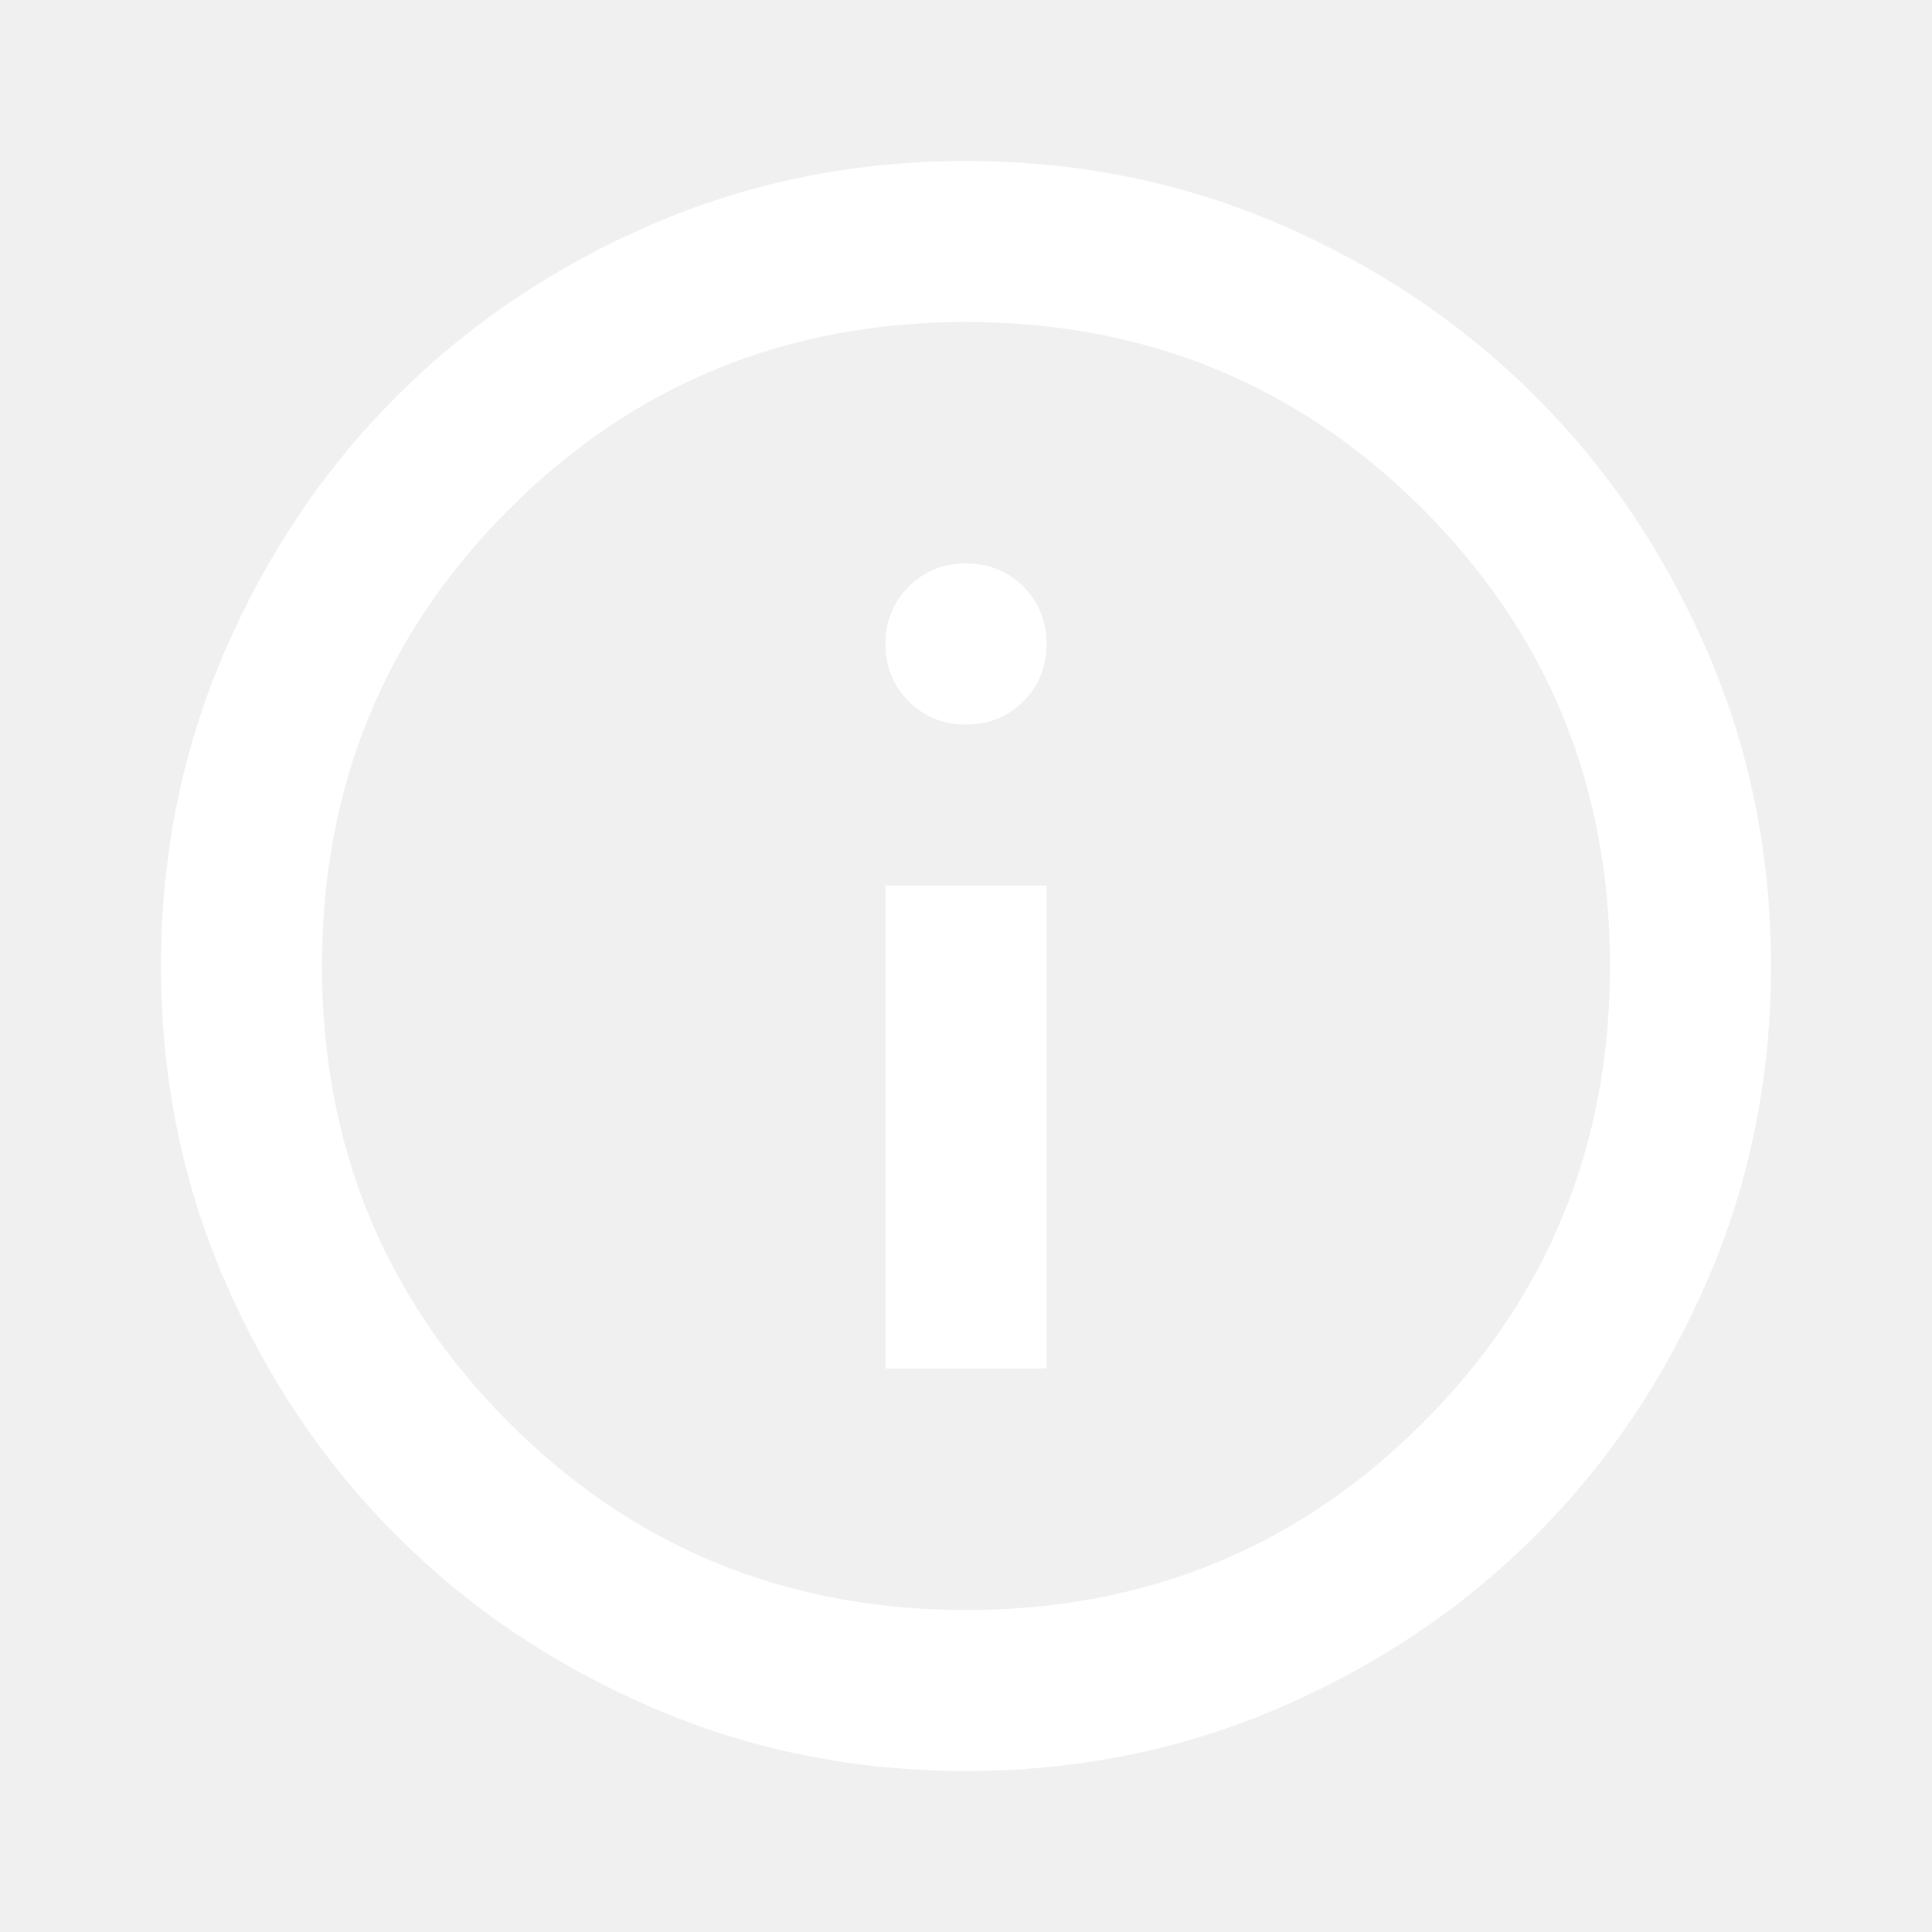
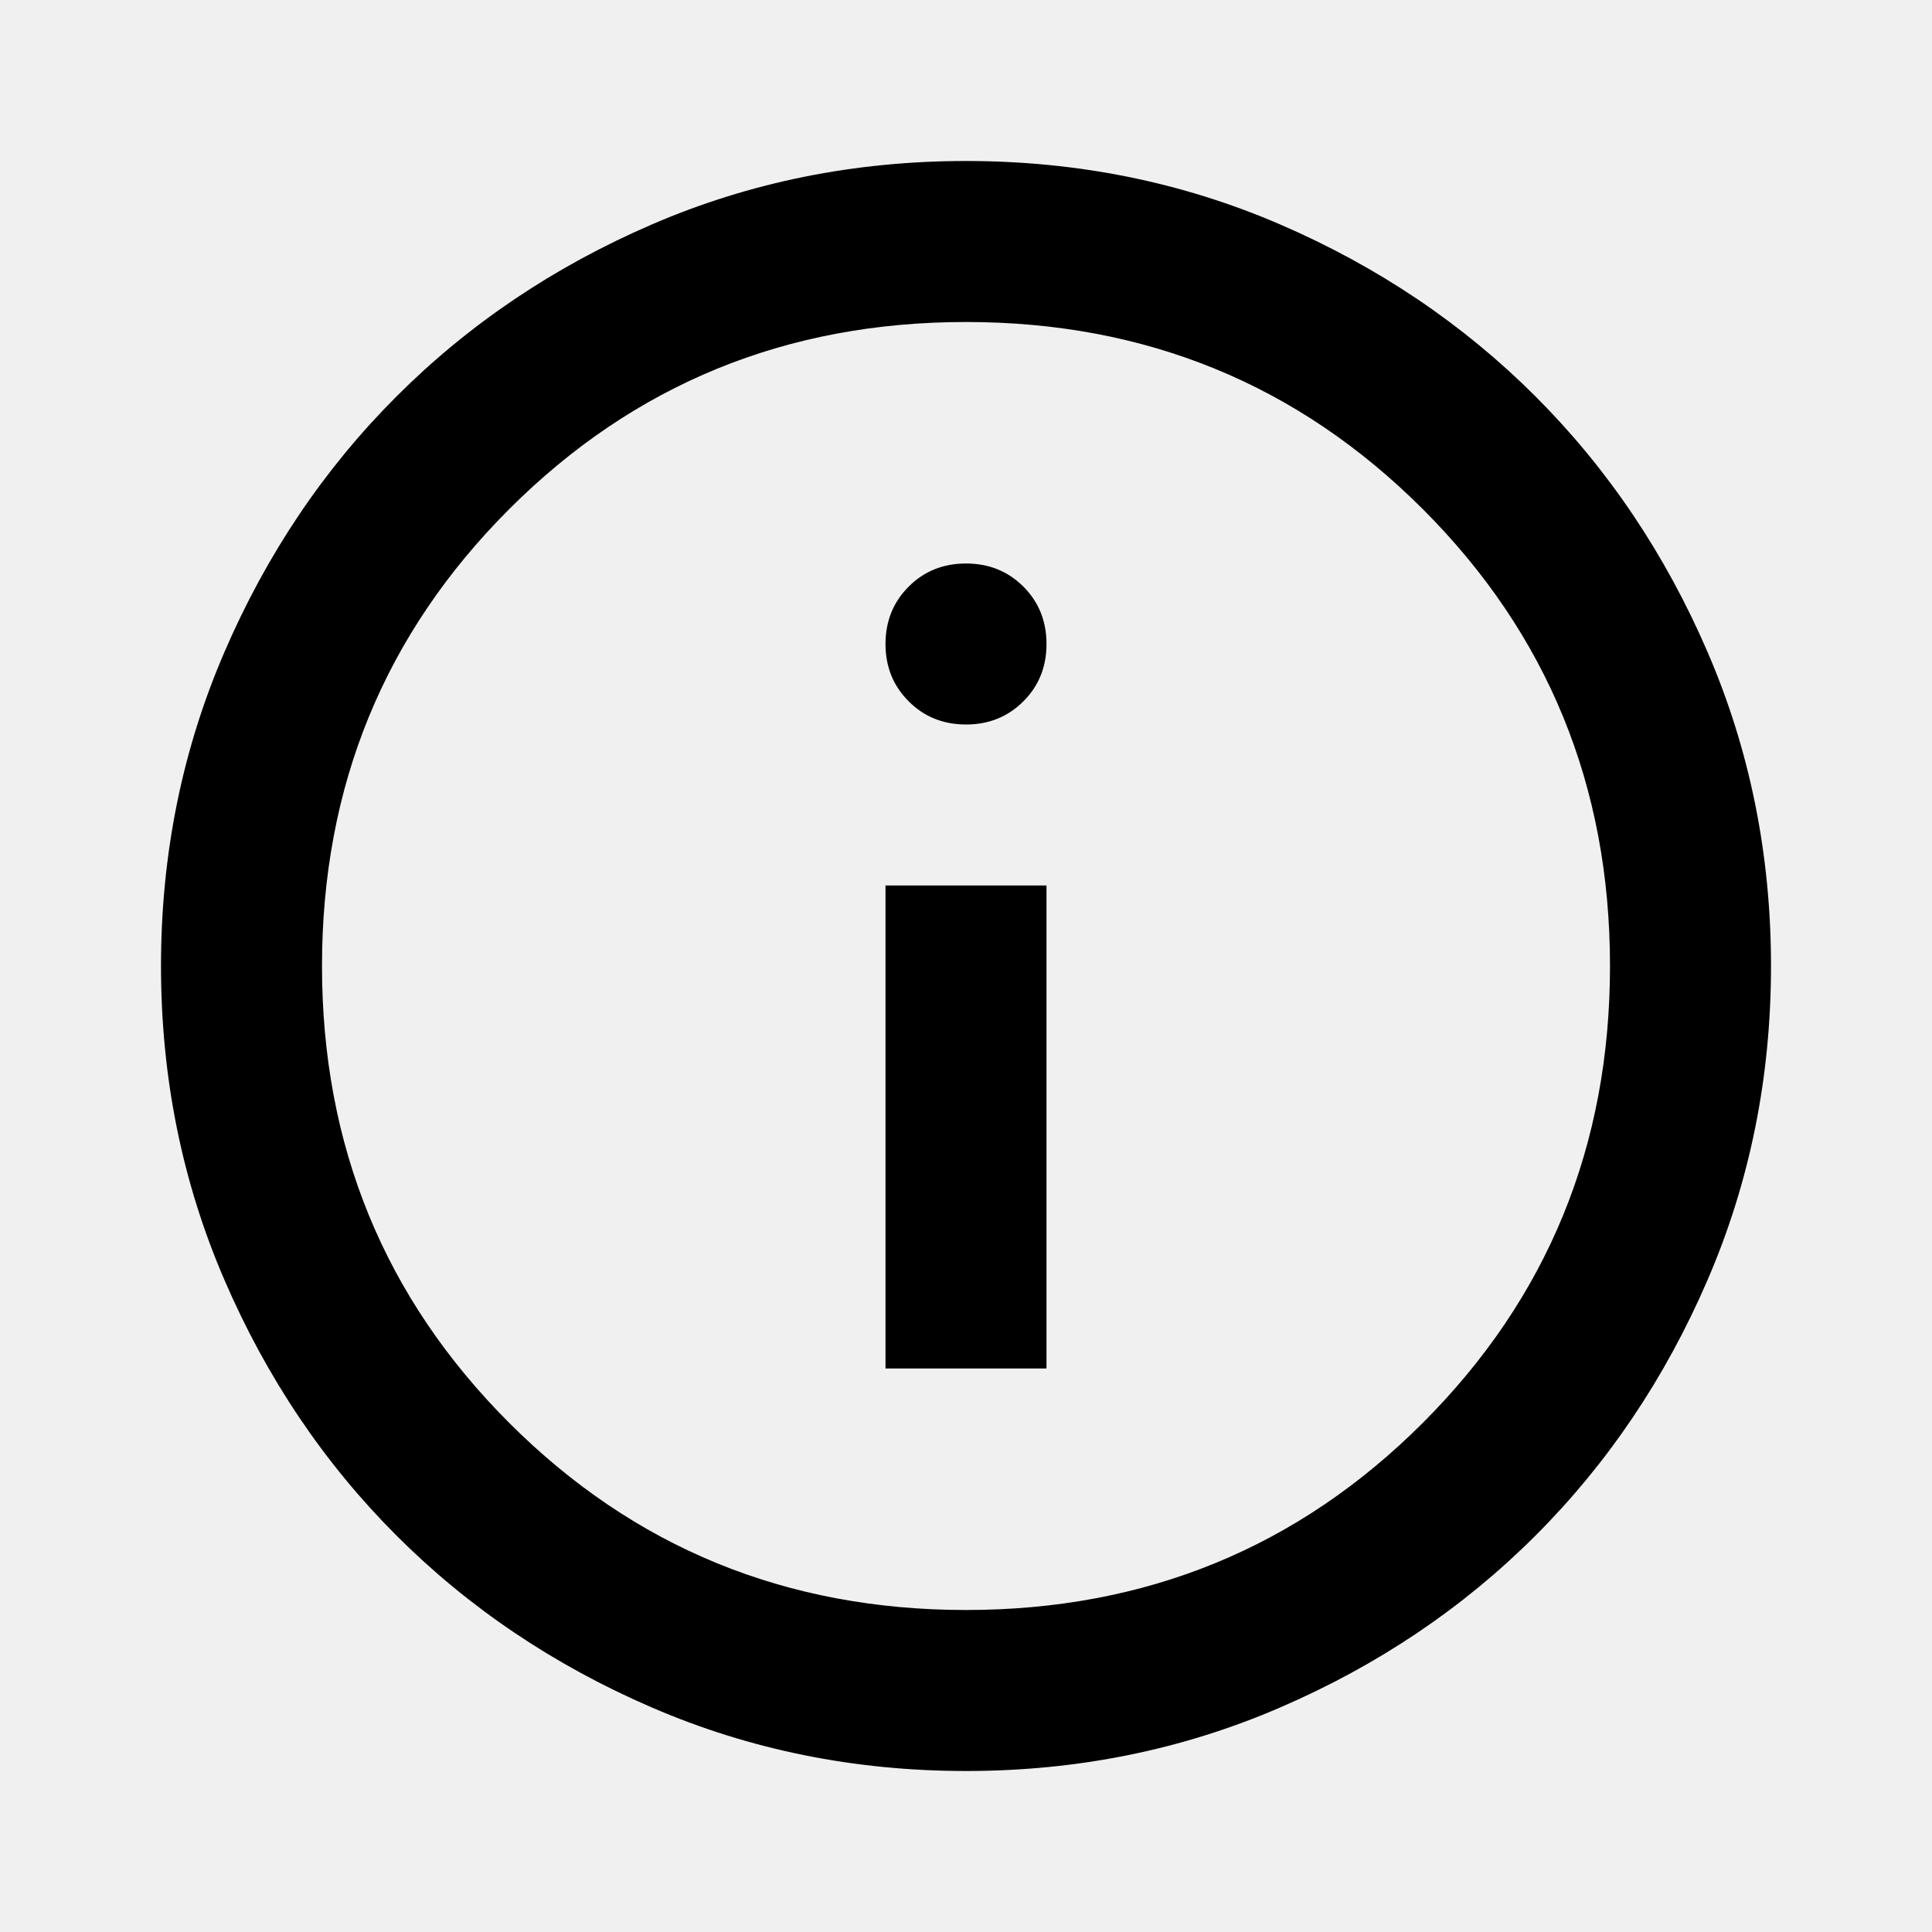
- <svg xmlns="http://www.w3.org/2000/svg" height="24" width="24" fill="white">
+ <svg xmlns="http://www.w3.org/2000/svg" height="24" width="24" fill="current">
  <path d="M11 17h2v-6h-2Zm1-8q.425 0 .713-.288Q13 8.425 13 8t-.287-.713Q12.425 7 12 7t-.712.287Q11 7.575 11 8t.288.712Q11.575 9 12 9Zm0 13q-2.075 0-3.9-.788-1.825-.787-3.175-2.137-1.35-1.35-2.137-3.175Q2 14.075 2 12t.788-3.9q.787-1.825 2.137-3.175 1.35-1.35 3.175-2.138Q9.925 2 12 2t3.9.787q1.825.788 3.175 2.138 1.35 1.35 2.137 3.175Q22 9.925 22 12t-.788 3.9q-.787 1.825-2.137 3.175-1.35 1.35-3.175 2.137Q14.075 22 12 22Zm0-2q3.35 0 5.675-2.325Q20 15.35 20 12q0-3.35-2.325-5.675Q15.35 4 12 4 8.65 4 6.325 6.325 4 8.65 4 12q0 3.35 2.325 5.675Q8.65 20 12 20Zm0-8Z" />
</svg>
